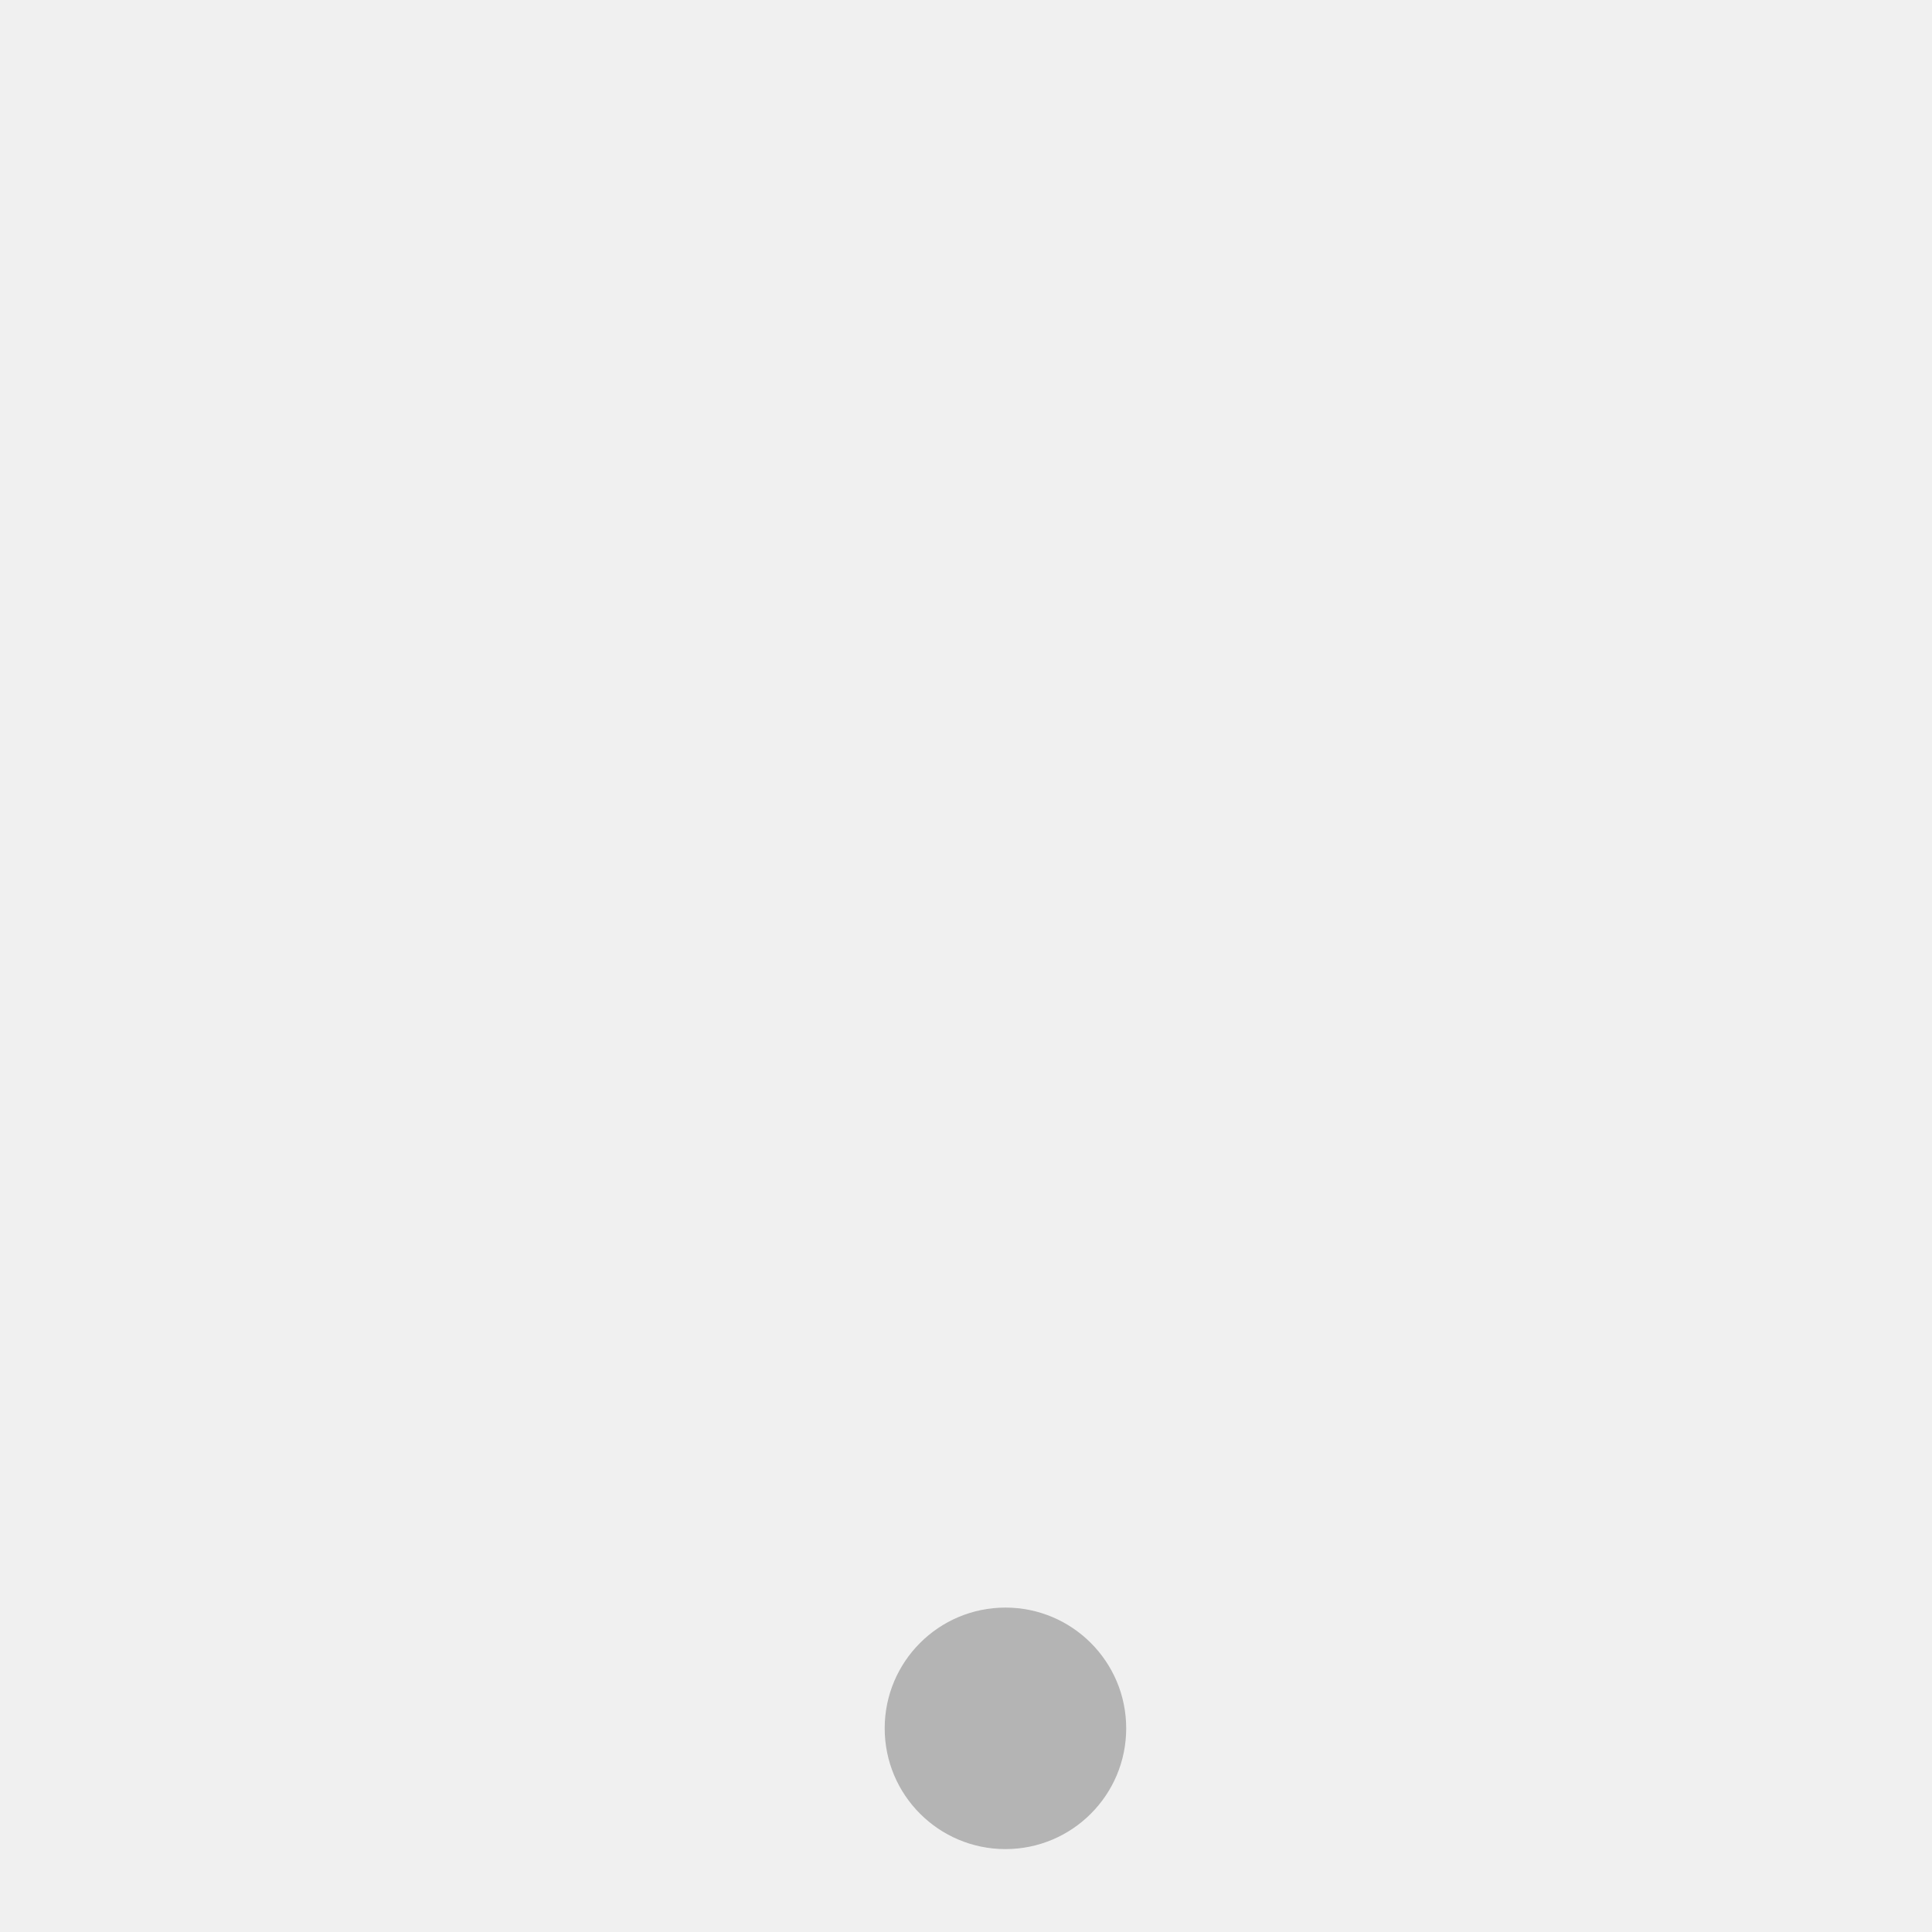
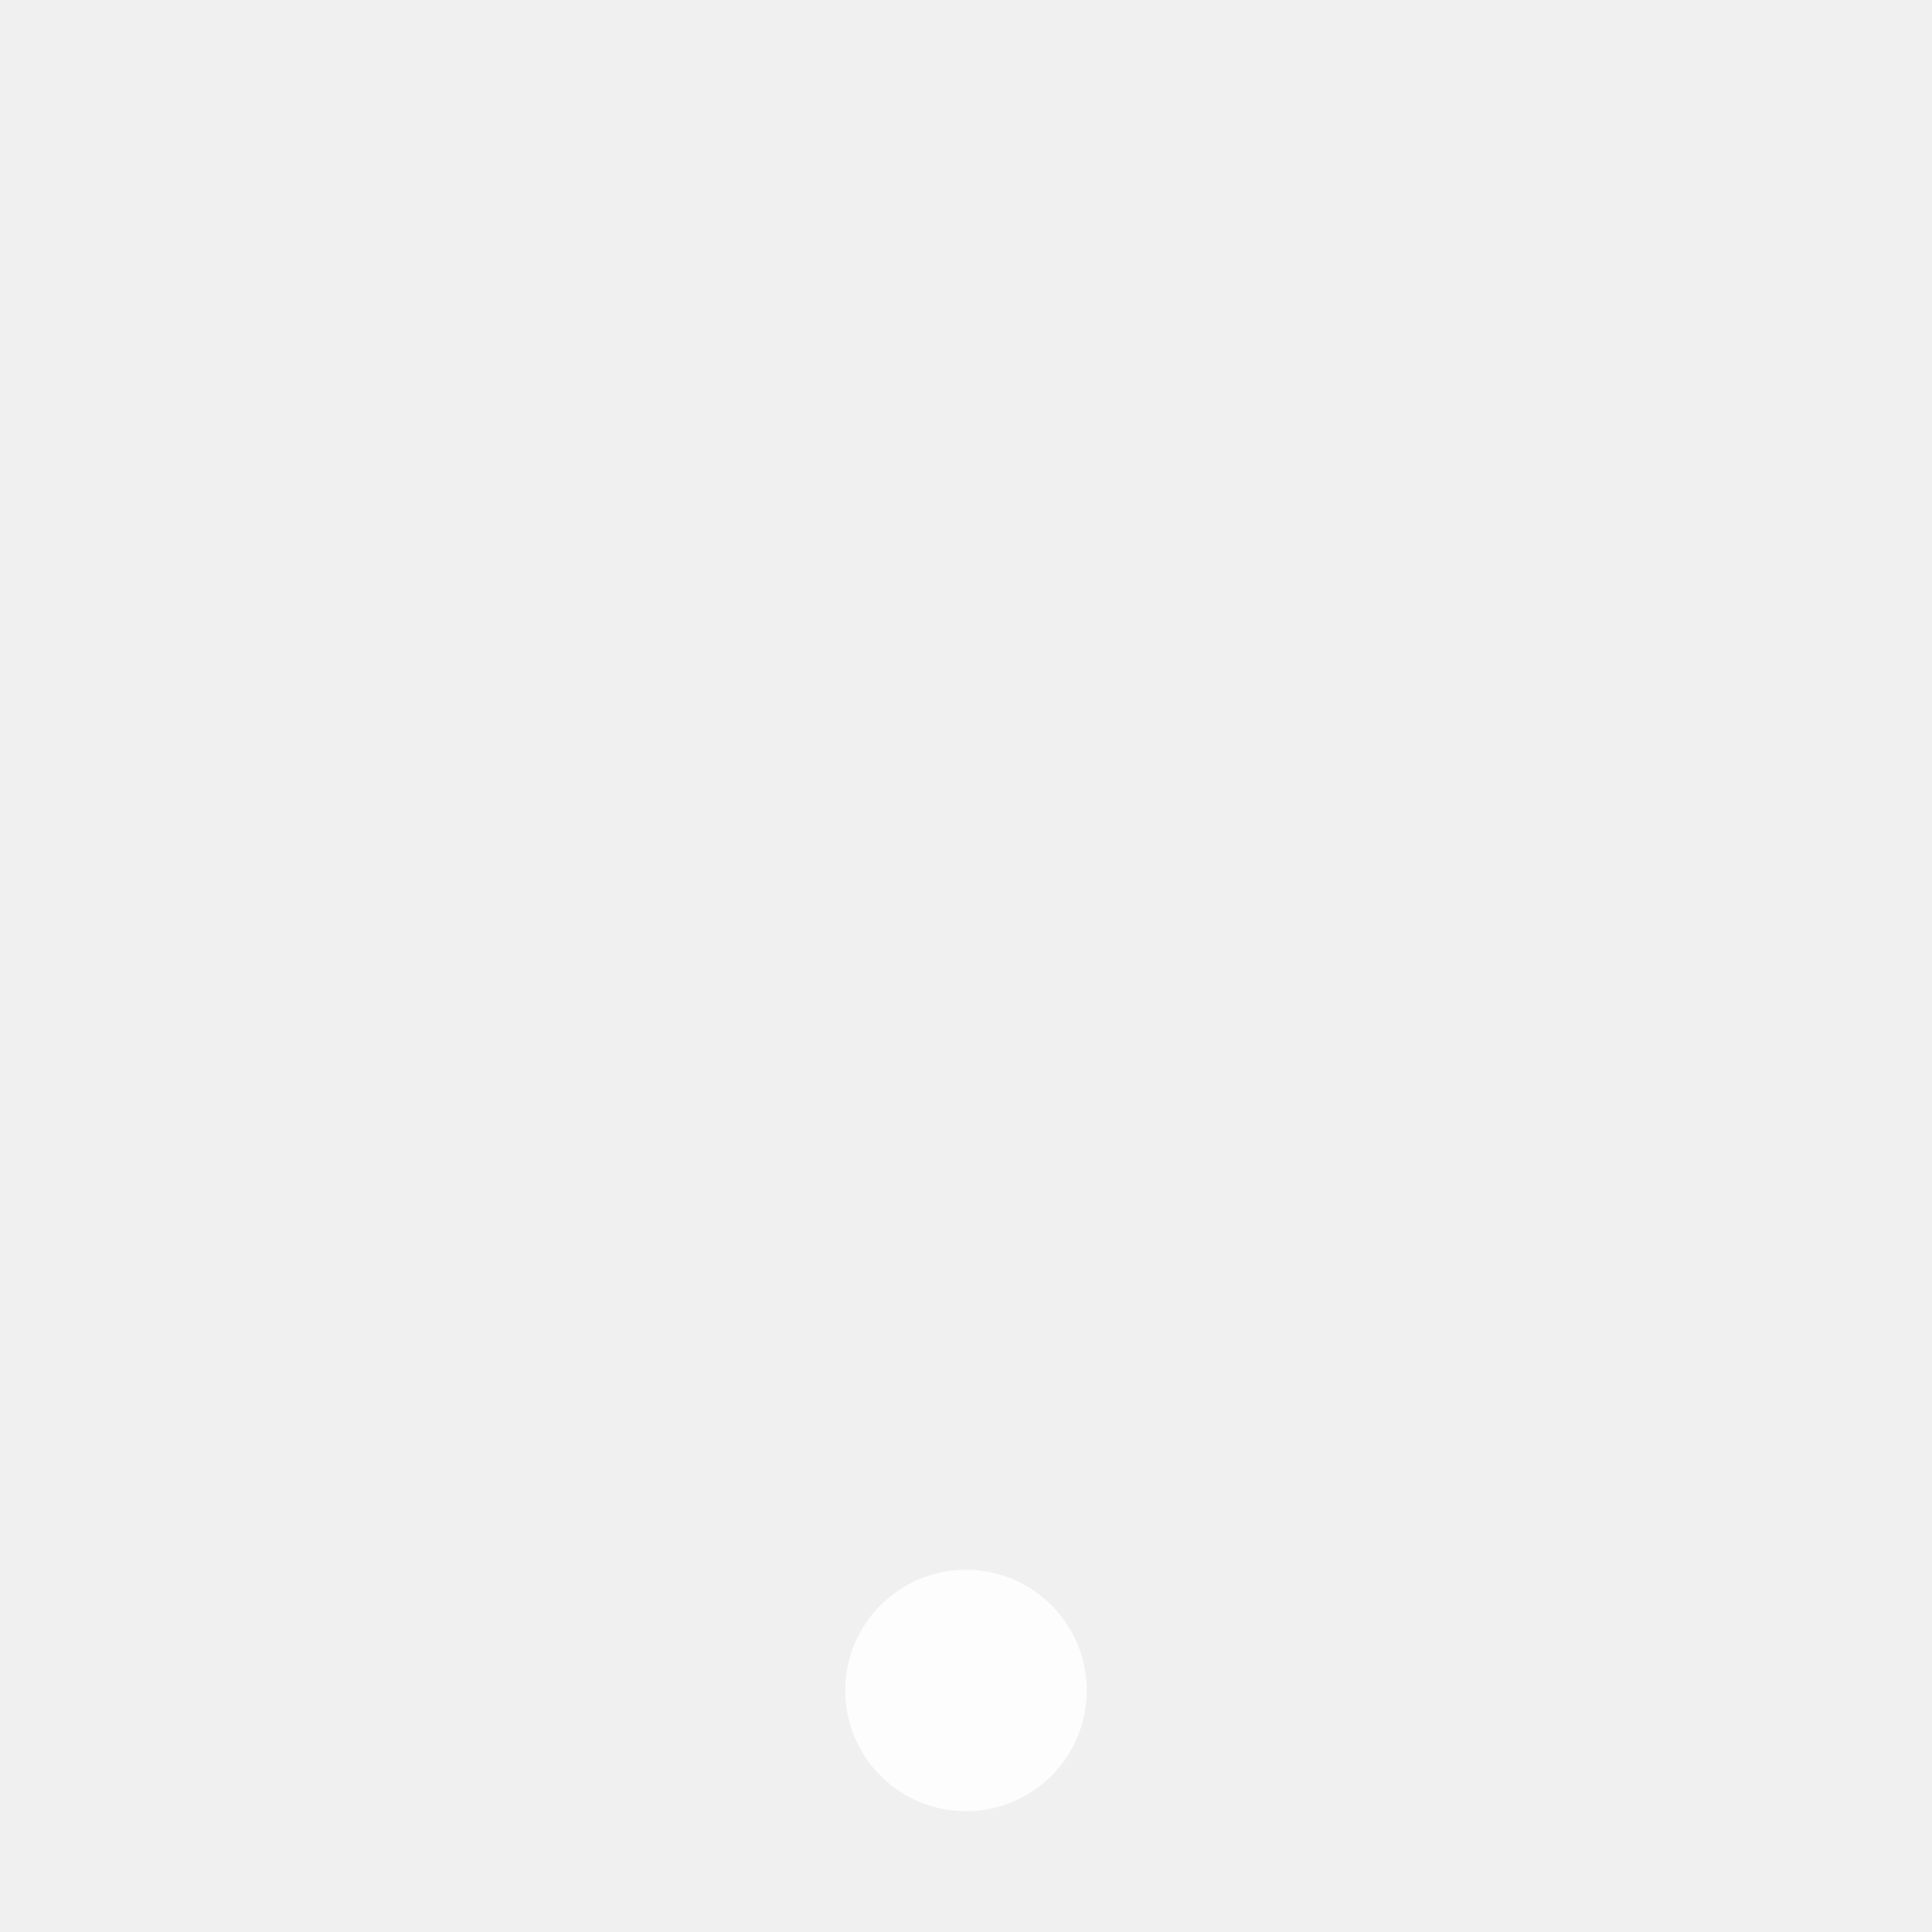
- <svg xmlns="http://www.w3.org/2000/svg" version="1.1" viewBox="0 0 24 24">
-   <g transform="translate(-469.08 -537.99)" fill="#777" opacity=".5">
-     <circle cx="481.57" cy="559.46" r="1.5" color="#000000" color-rendering="auto" fill="#777" image-rendering="auto" shape-rendering="auto" solid-color="#000000" style="isolation:auto;mix-blend-mode:normal;paint-order:normal" />
-   </g>
+ <svg xmlns="http://www.w3.org/2000/svg" width="32" height="32">
+   <circle style="color:#000;clip-rule:nonzero;display:inline;overflow:visible;visibility:visible;opacity:1;isolation:auto;mix-blend-mode:normal;color-interpolation:sRGB;color-interpolation-filters:linearRGB;solid-color:#000;solid-opacity:1;fill:#fff;fill-opacity:.858;fill-rule:nonzero;stroke:none;stroke-width:1;stroke-linecap:butt;stroke-linejoin:miter;stroke-miterlimit:4;stroke-dasharray:none;stroke-dashoffset:0;stroke-opacity:1;marker:none;marker-start:none;marker-mid:none;marker-end:none;paint-order:normal;color-rendering:auto;image-rendering:auto;shape-rendering:auto;text-rendering:auto;enable-background:accumulate" cx="16" cy="28" r="2" />
</svg>
